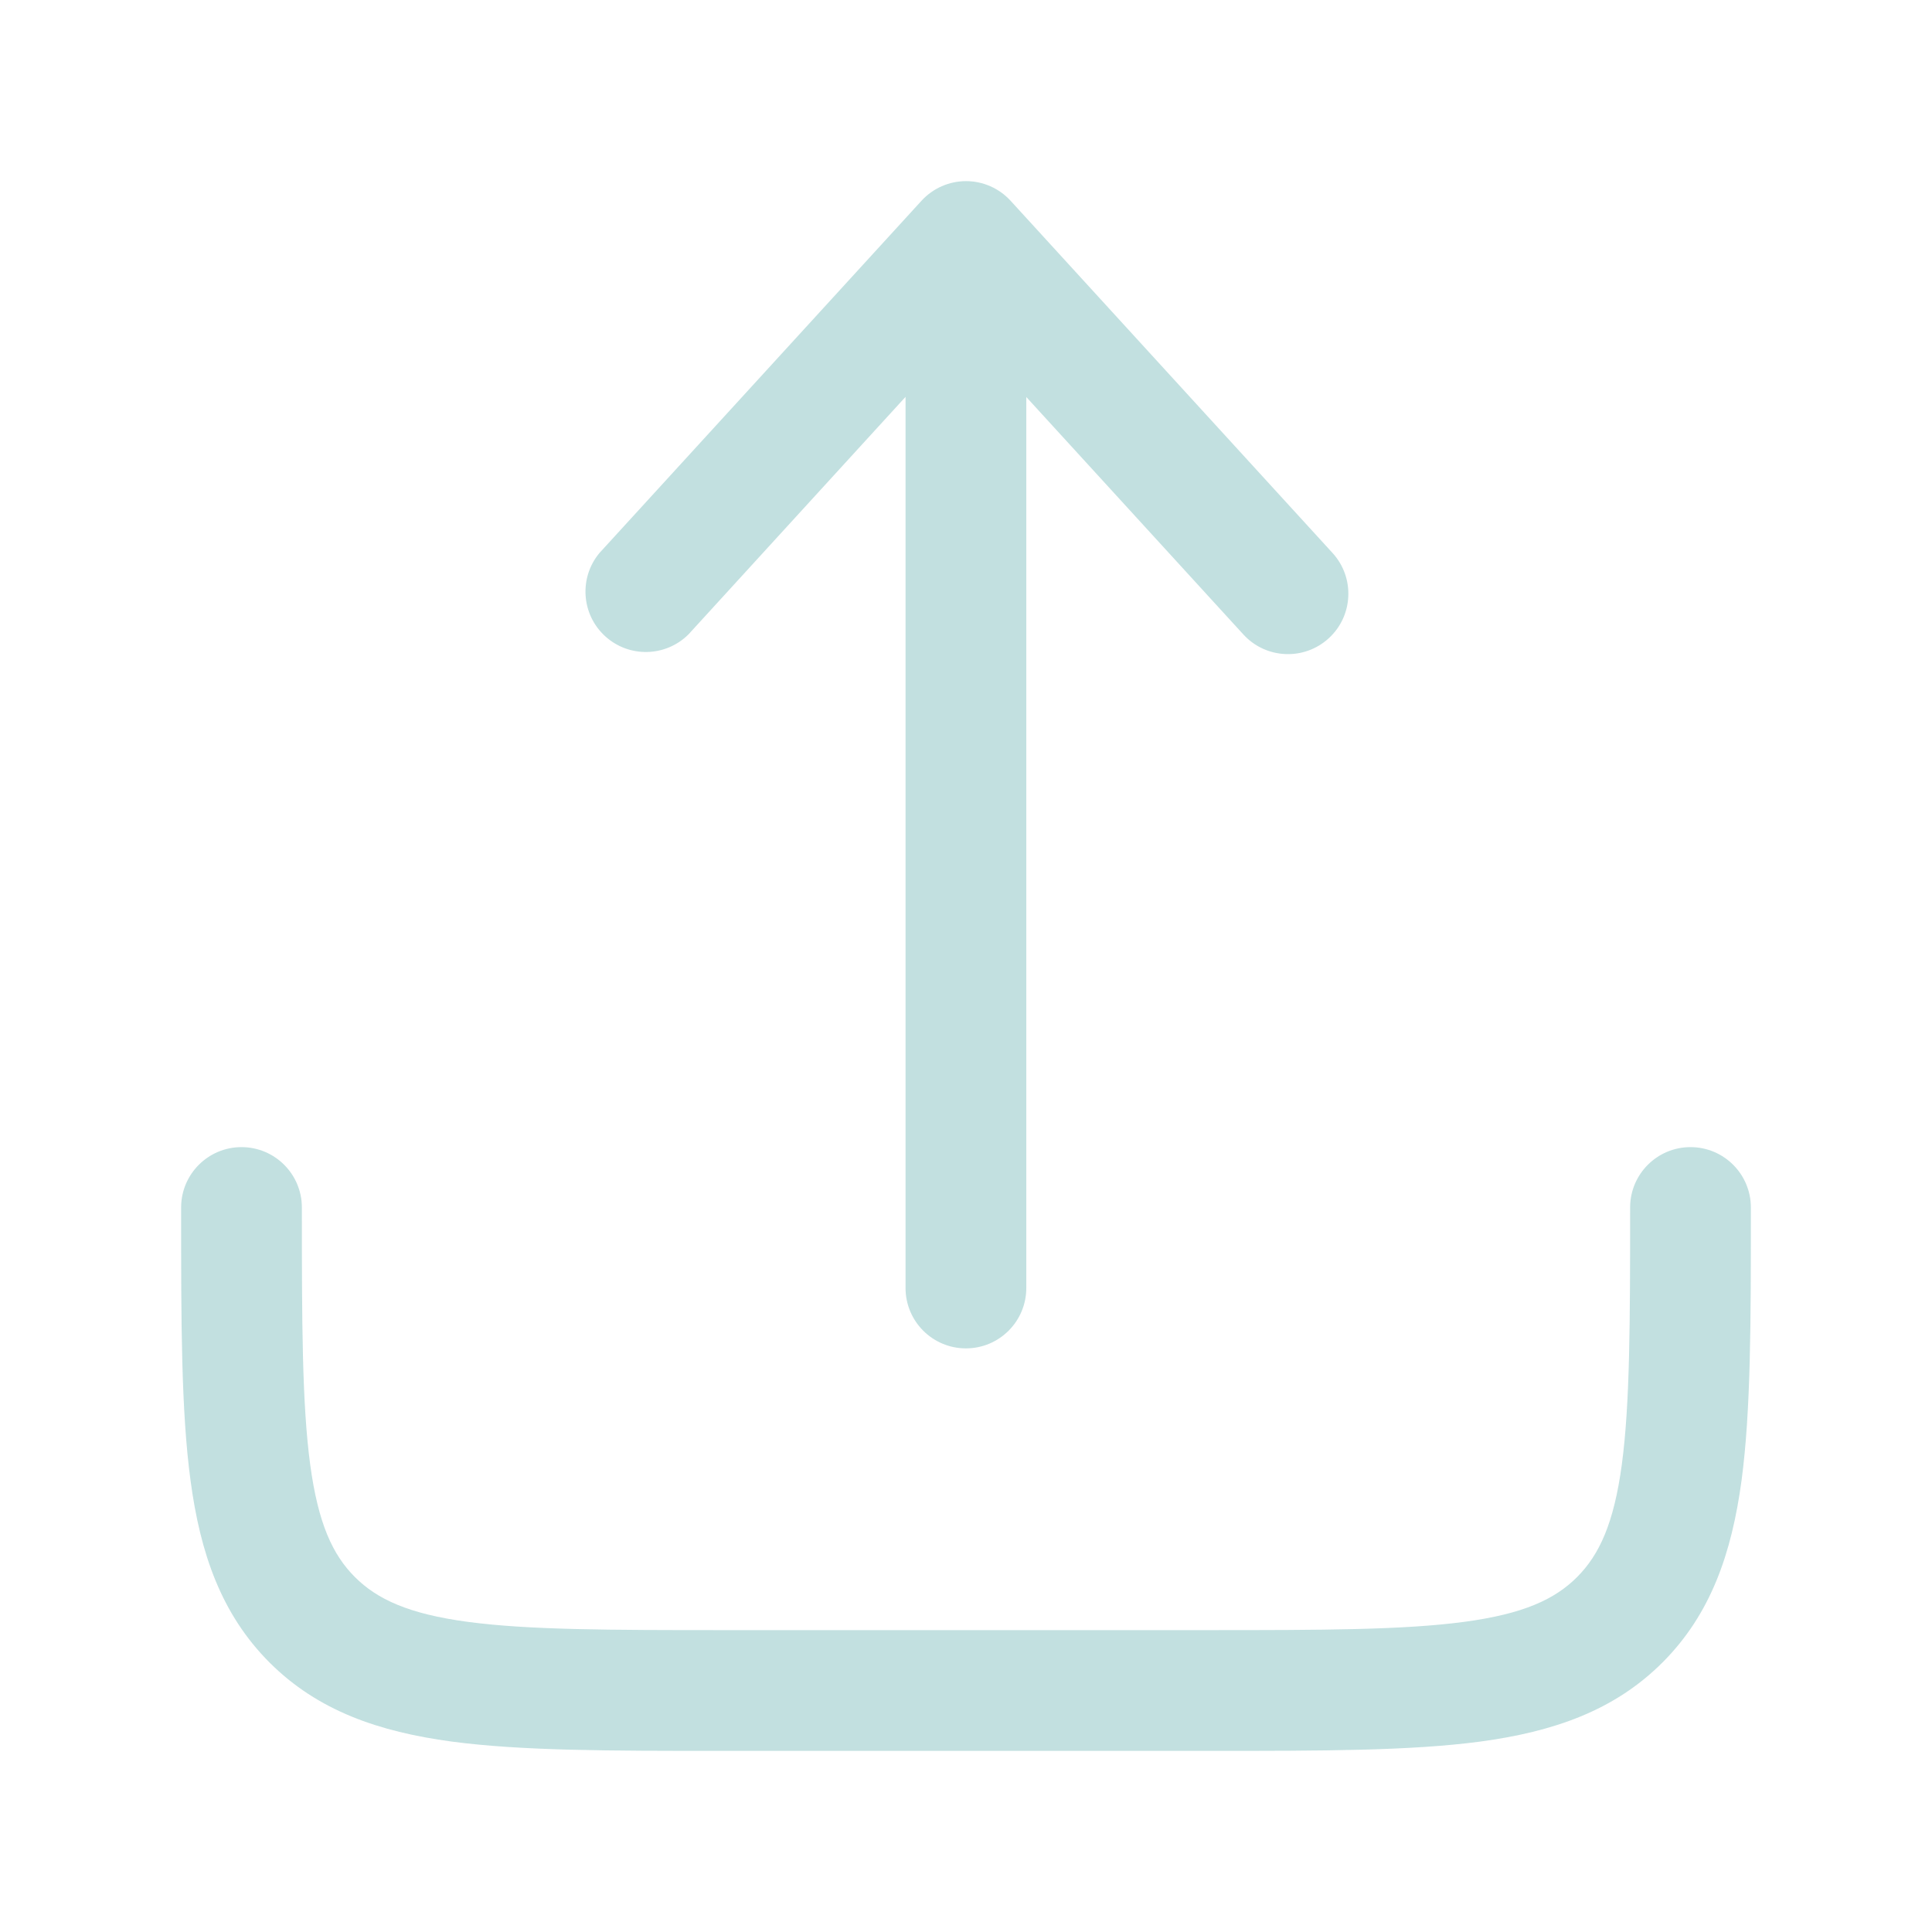
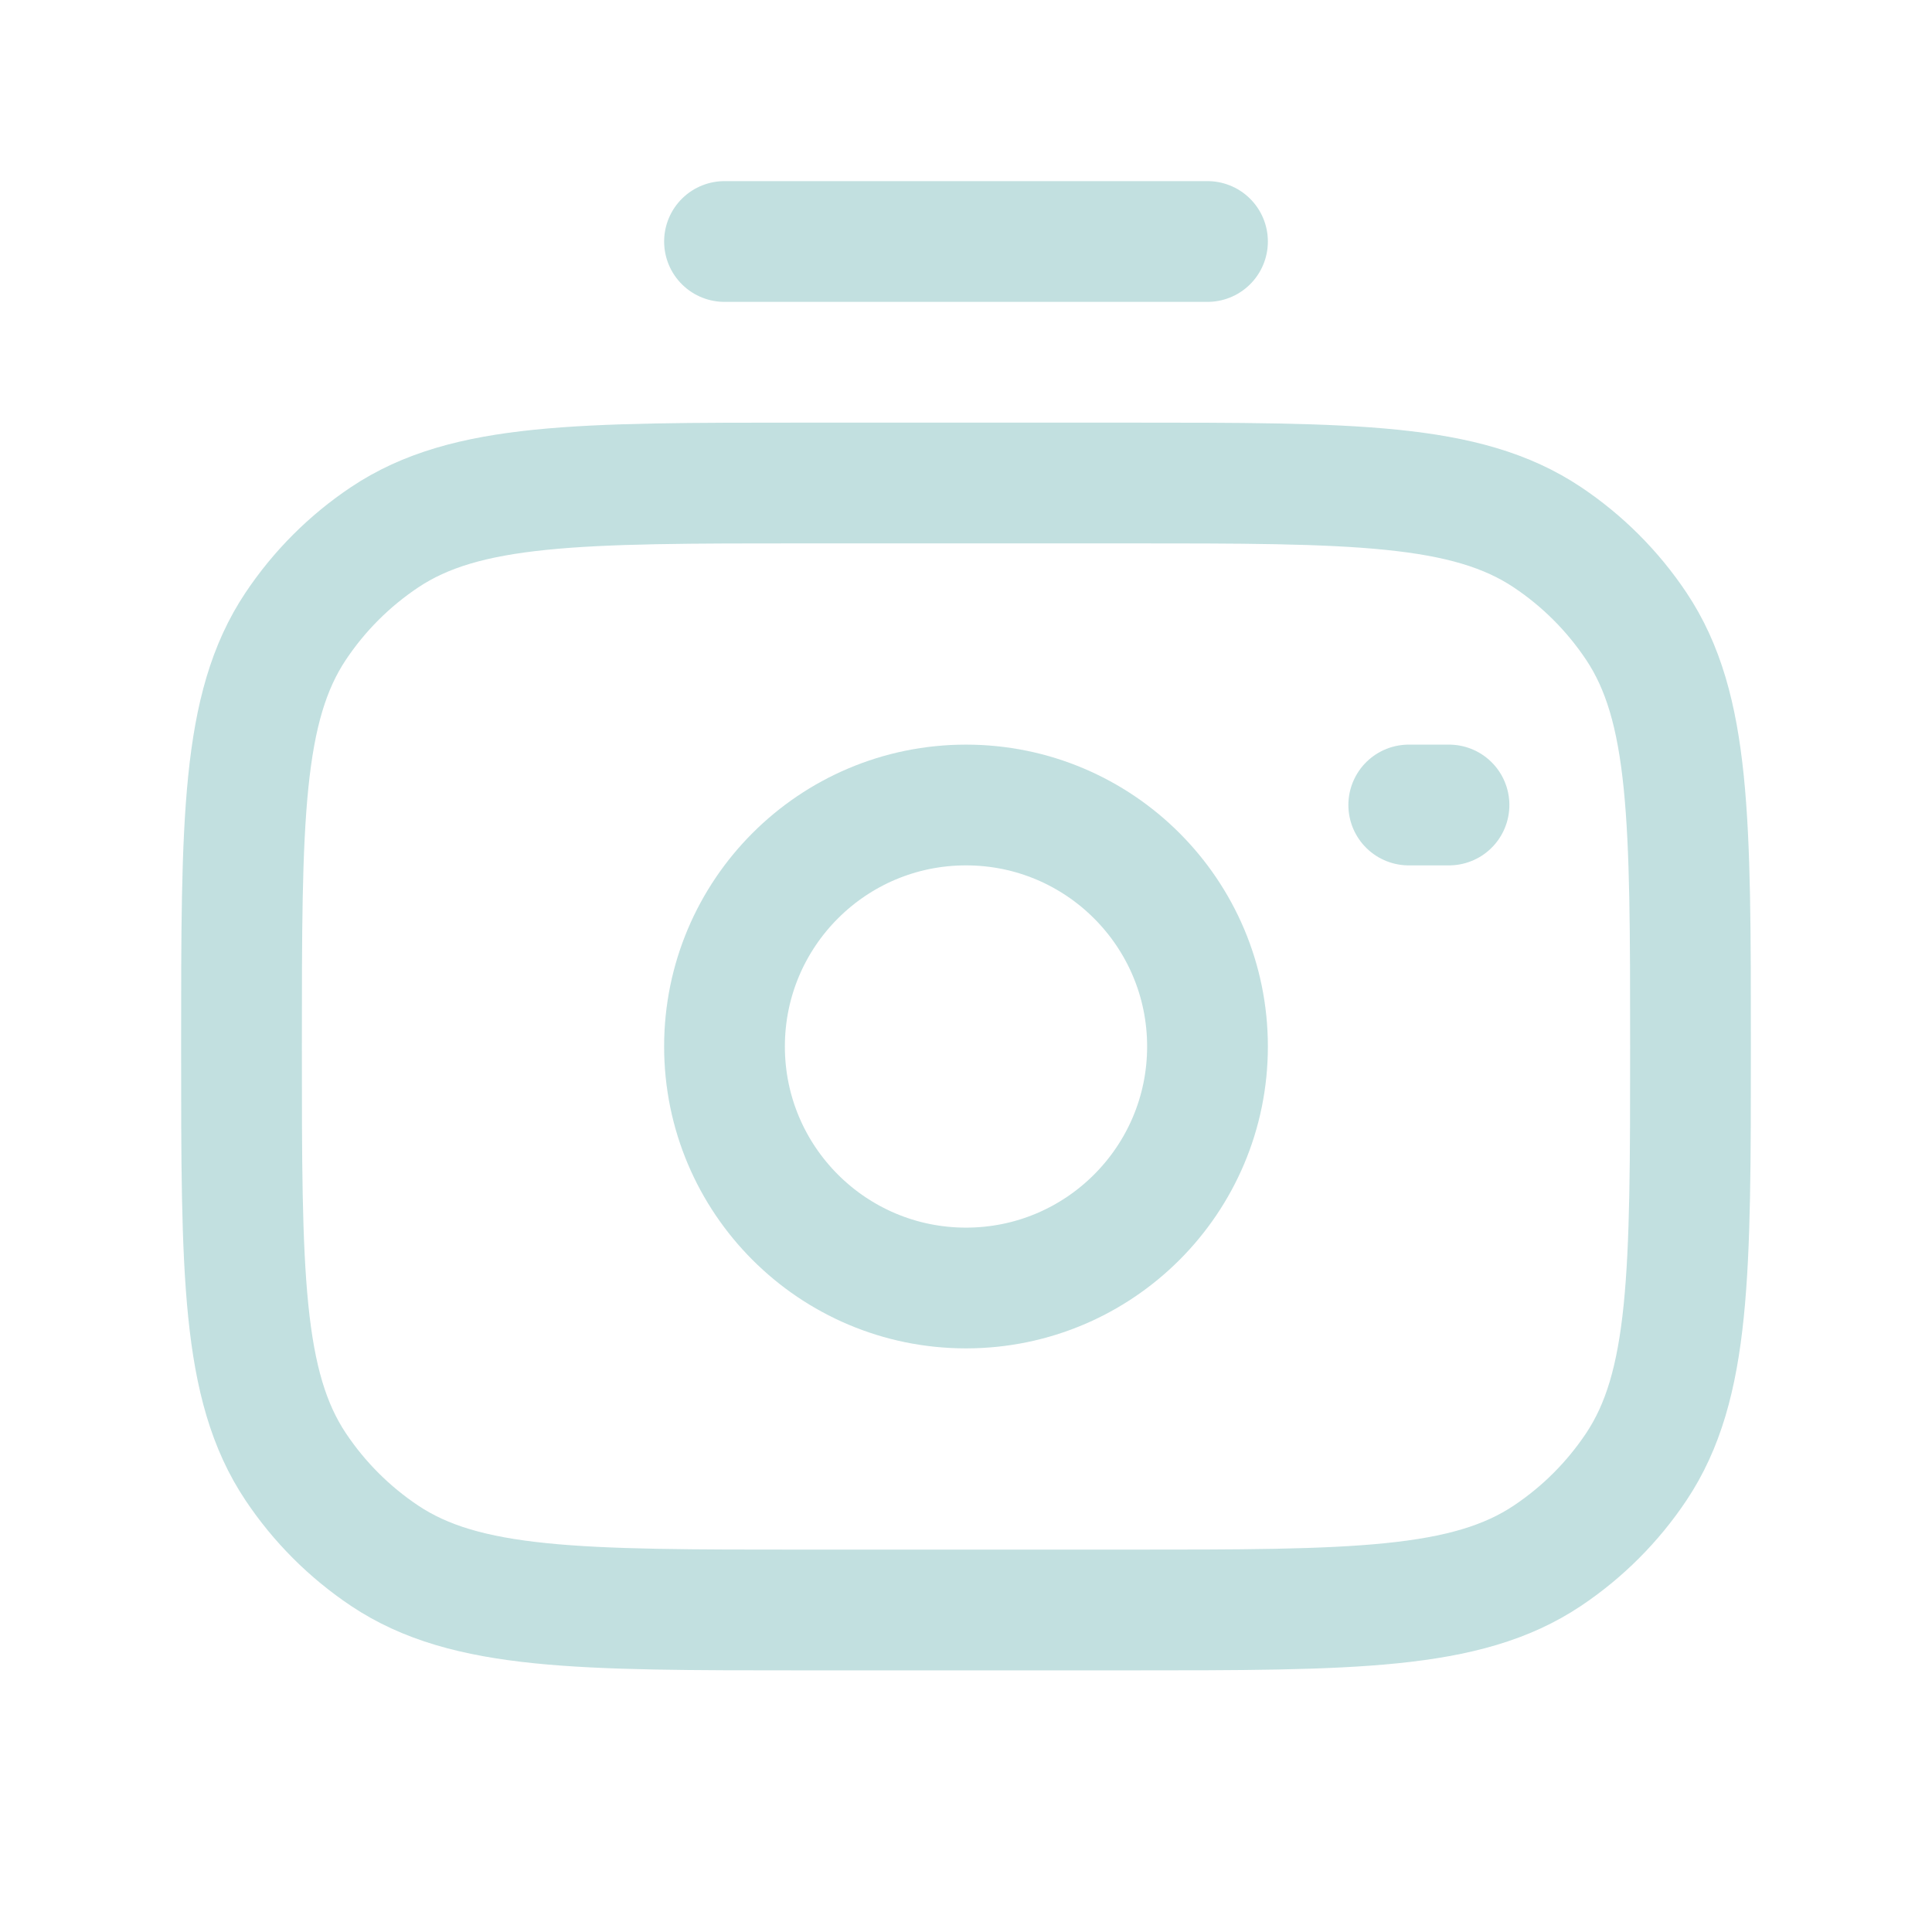
- <svg xmlns="http://www.w3.org/2000/svg" width="24" height="24" viewBox="0 0 24 24">
-   <path fill="hsl(180, 33%, 82%)" d="M12.554 2.494a.75.75 0 0 0-1.107 0l-4 4.375A.75.75 0 0 0 8.553 7.88l2.696-2.95V16a.75.75 0 0 0 1.5 0V4.932l2.697 2.95a.75.75 0 1 0 1.107-1.013z" />
-   <path fill="hsl(180, 33%, 82%)" d="M3.75 15a.75.75 0 0 0-1.5 0v.055c0 1.367 0 2.47.117 3.337c.12.9.38 1.658.981 2.26c.602.602 1.36.86 2.26.982c.867.116 1.97.116 3.337.116h6.11c1.367 0 2.47 0 3.337-.116c.9-.122 1.658-.38 2.26-.982c.602-.602.86-1.36.982-2.26c.116-.867.116-1.97.116-3.337V15a.75.75 0 0 0-1.5 0c0 1.435-.002 2.436-.103 3.192c-.099.734-.28 1.122-.556 1.399c-.277.277-.665.457-1.4.556c-.755.101-1.756.103-3.191.103H9c-1.435 0-2.437-.002-3.192-.103c-.734-.099-1.122-.28-1.399-.556c-.277-.277-.457-.665-.556-1.4c-.101-.755-.103-1.756-.103-3.191" />
+ <svg xmlns="http://www.w3.org/2000/svg" width="24px" height="24px" viewBox="0 0 24 24">
+   <g fill="none" stroke="hsl(180, 33%, 82%)" stroke-width="1.5">
+     <circle cx="12" cy="13" r="3" />
+     <path d="M10 20h4c2.809 0 4.214 0 5.222-.674a4 4 0 0 0 1.104-1.104C21 17.213 21 15.81 21 13s0-4.213-.674-5.222a4 4 0 0 0-1.104-1.104C18.213 6 16.81 6 14 6h-4c-2.809 0-4.213 0-5.222.674a4 4 0 0 0-1.104 1.104C3 8.787 3 10.19 3 12.998V13c0 2.809 0 4.213.674 5.222a4 4 0 0 0 1.104 1.104C5.787 20 7.19 20 10 20Z" />
+     <path stroke-linecap="round" d="M18 10h-.5M15 3H9" />
+   </g>
</svg>
